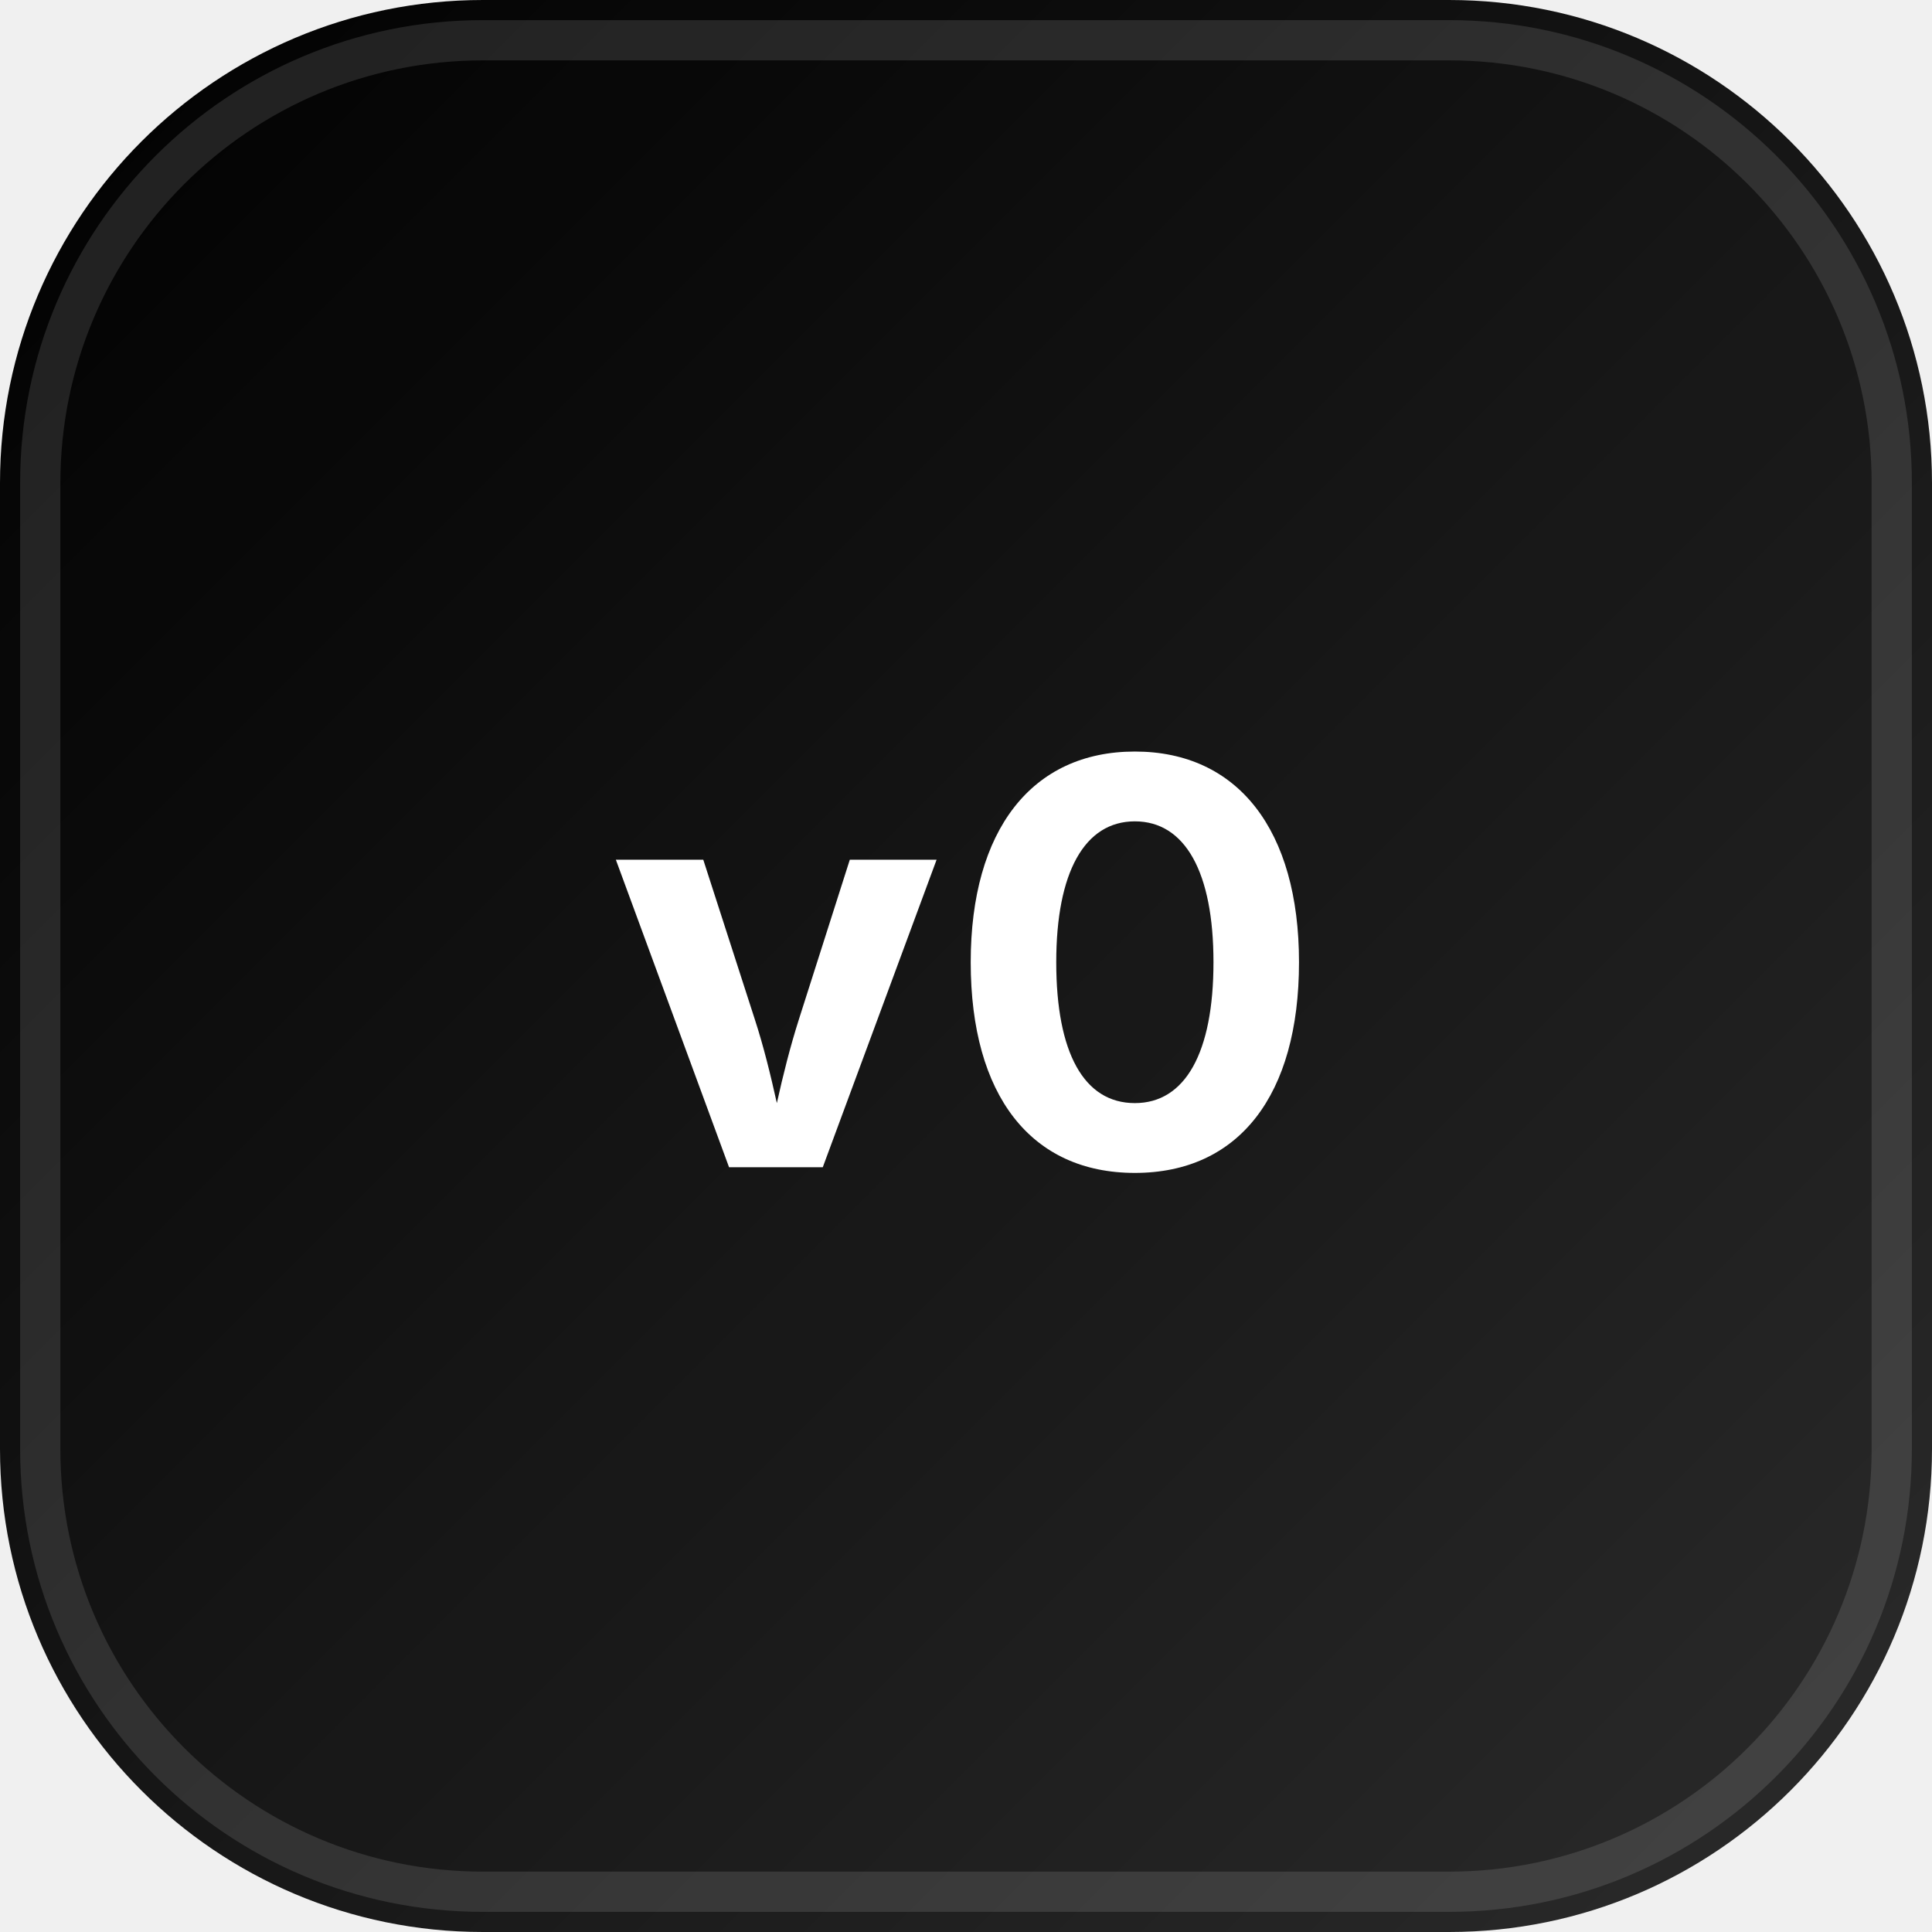
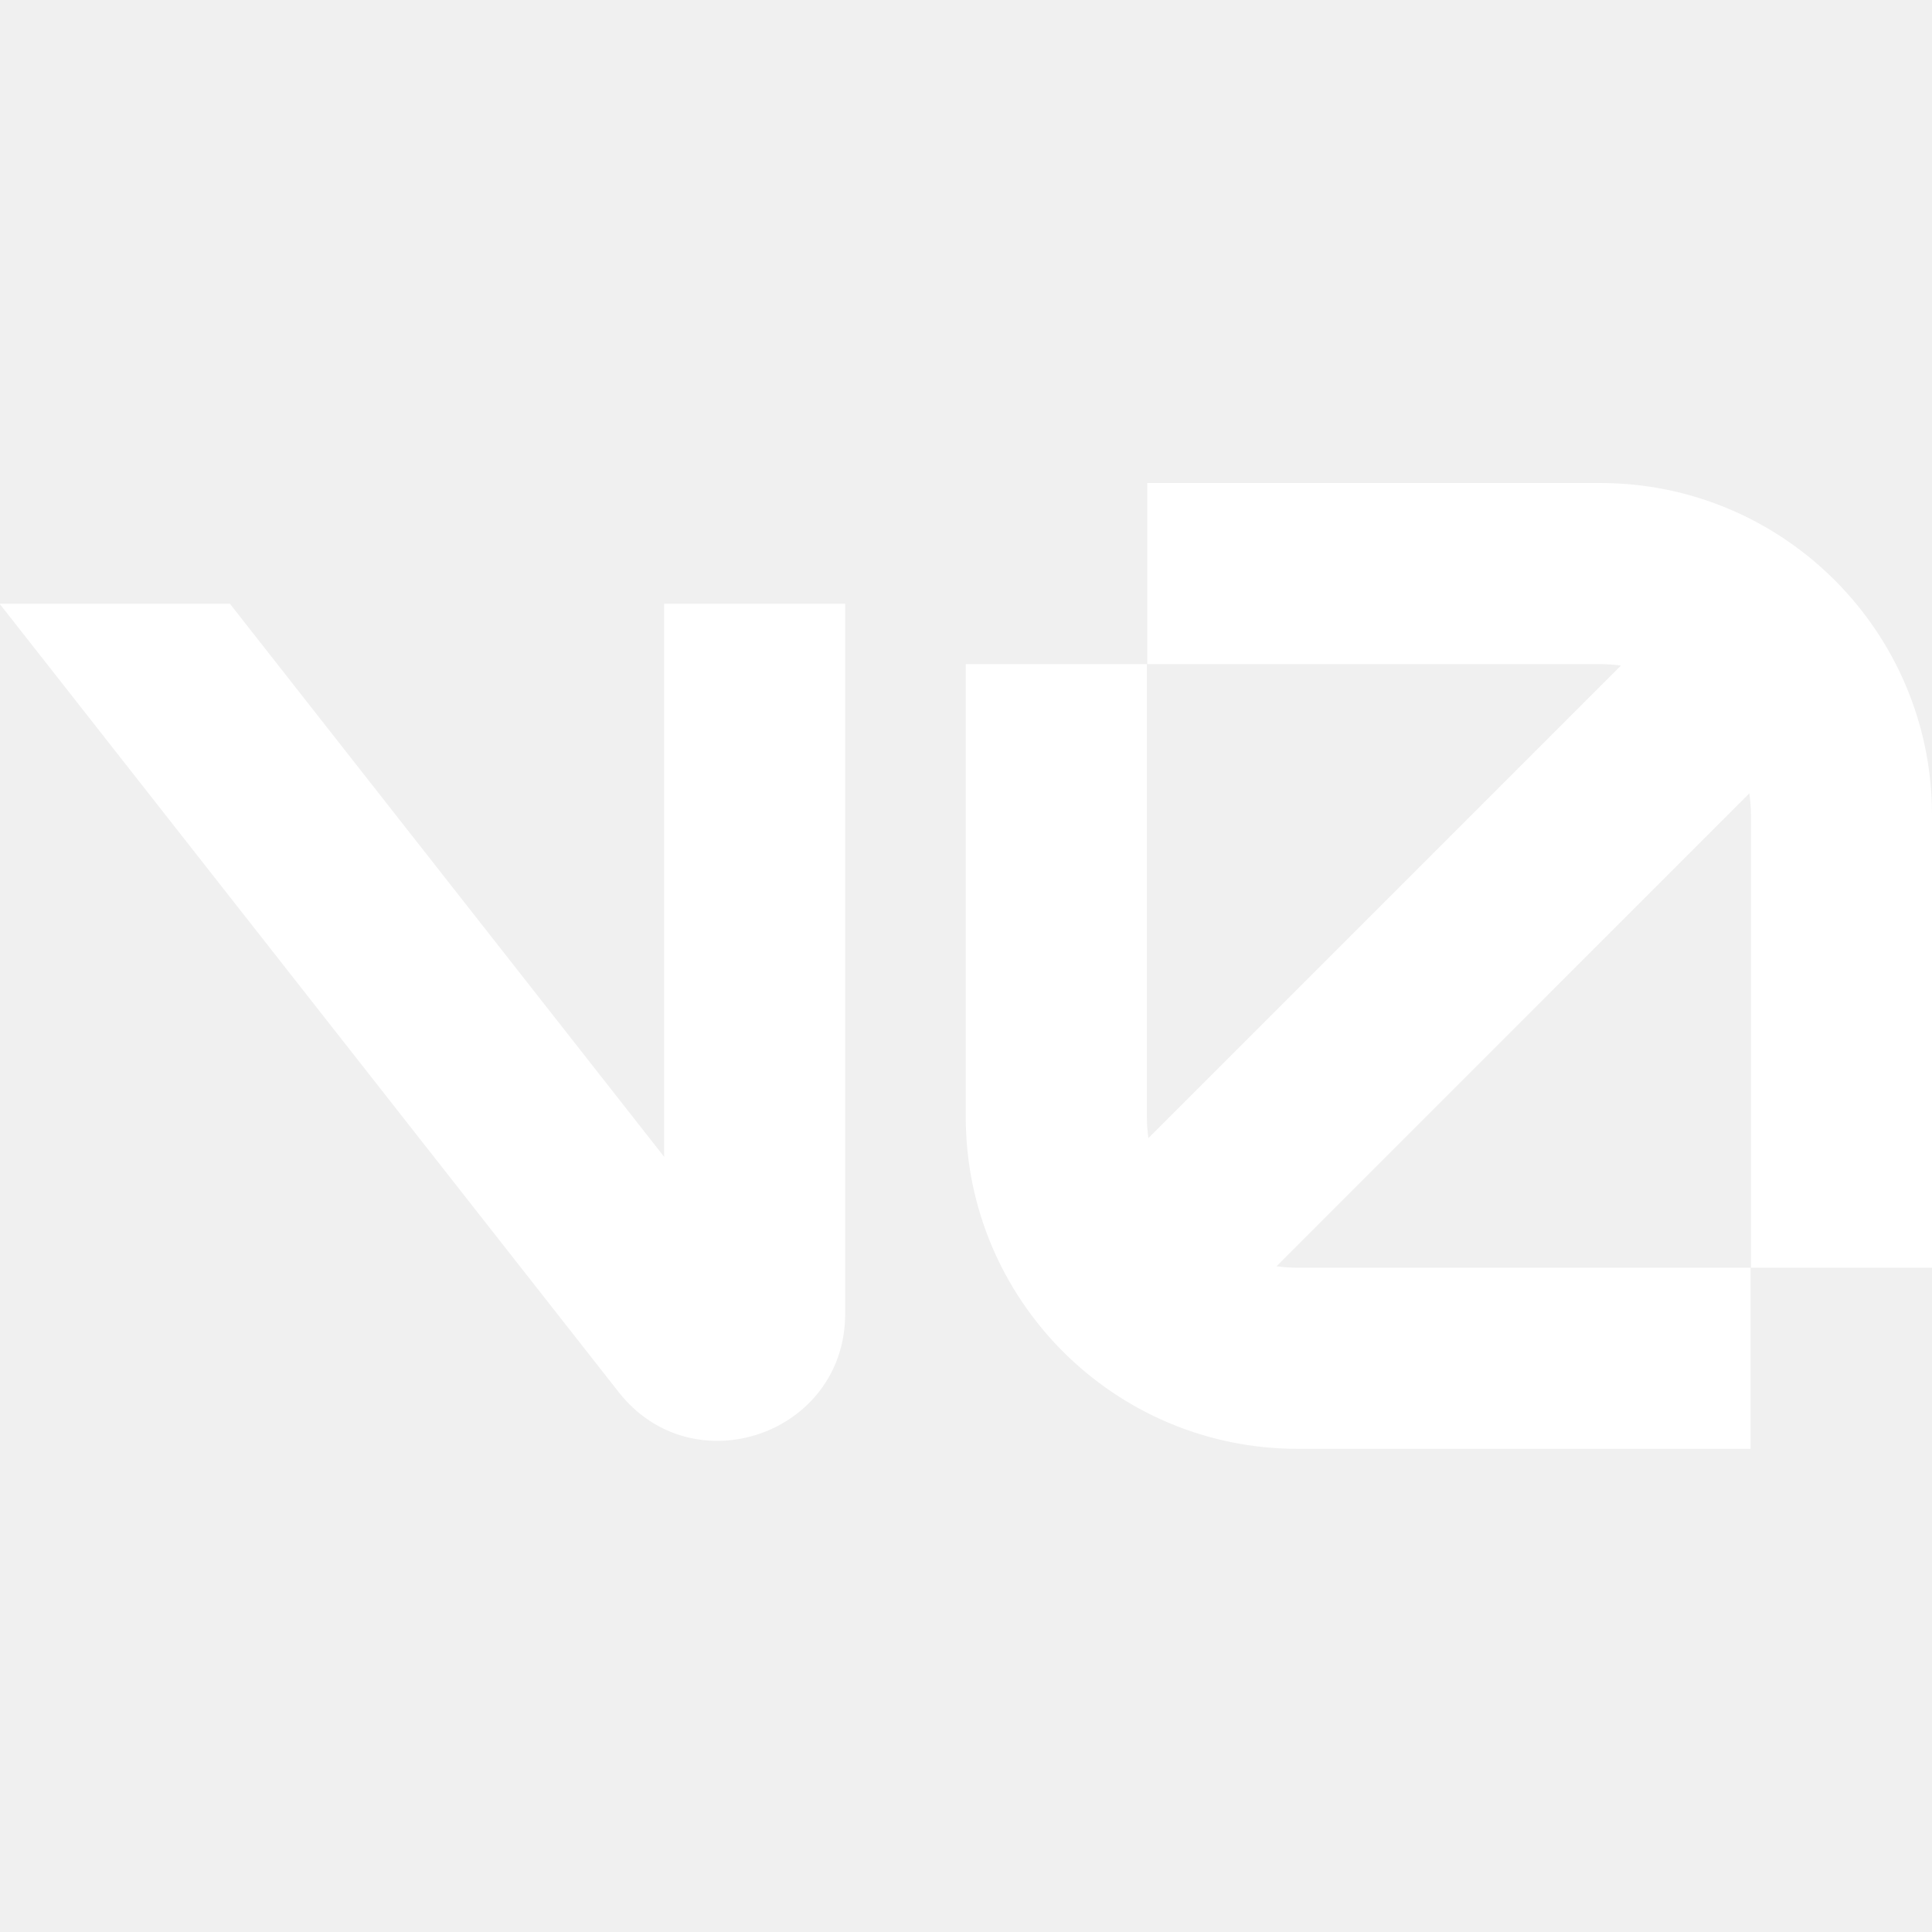
- <svg xmlns="http://www.w3.org/2000/svg" viewBox="0 0 48 48" role="img" aria-label="v0.svg">
-   <defs>
-     <linearGradient id="g-v0svg" x1="0" y1="0" x2="48" y2="48" gradientUnits="userSpaceOnUse">
-       <stop offset="0%" stop-color="#000000" stop-opacity="1" />
-       <stop offset="100%" stop-color="#000000" stop-opacity="0.82" />
-     </linearGradient>
-   </defs>
-   <rect width="48" height="48" rx="12" fill="url(#g-v0svg)" />
-   <rect x="1" y="1" width="46" height="46" rx="11" fill="none" stroke="rgba(255,255,255,0.12)" />
-   <text x="24" y="29" text-anchor="middle" fill="#FFFFFF" font-family="system-ui,-apple-system,Segoe UI,sans-serif" font-size="14" font-weight="700">v0</text>
+ <svg xmlns="http://www.w3.org/2000/svg" fill="#ffffff" fill-rule="evenodd" height="1em" style="flex:none;line-height:1" viewBox="0 0 24 24" width="1em">
+   <path clip-rule="evenodd" d="M14.252 8.25h5.624c.088 0 .176.006.26.018l-5.87 5.87a1.889 1.889 0 01-.019-.265V8.25h-2.25v5.623a4.124 4.124 0 004.125 4.125h5.624v-2.25h-5.624c-.09 0-.179-.006-.265-.018l5.874-5.875a1.9 1.9 0 01.02.27v5.623H24v-5.624A4.124 4.124 0 0019.876 6h-5.624v2.25zM0 7.5v.006l7.686 9.788c.924 1.176 2.813.523 2.813-.973V7.5H8.25v6.87L2.856 7.5H0z" />
</svg>
